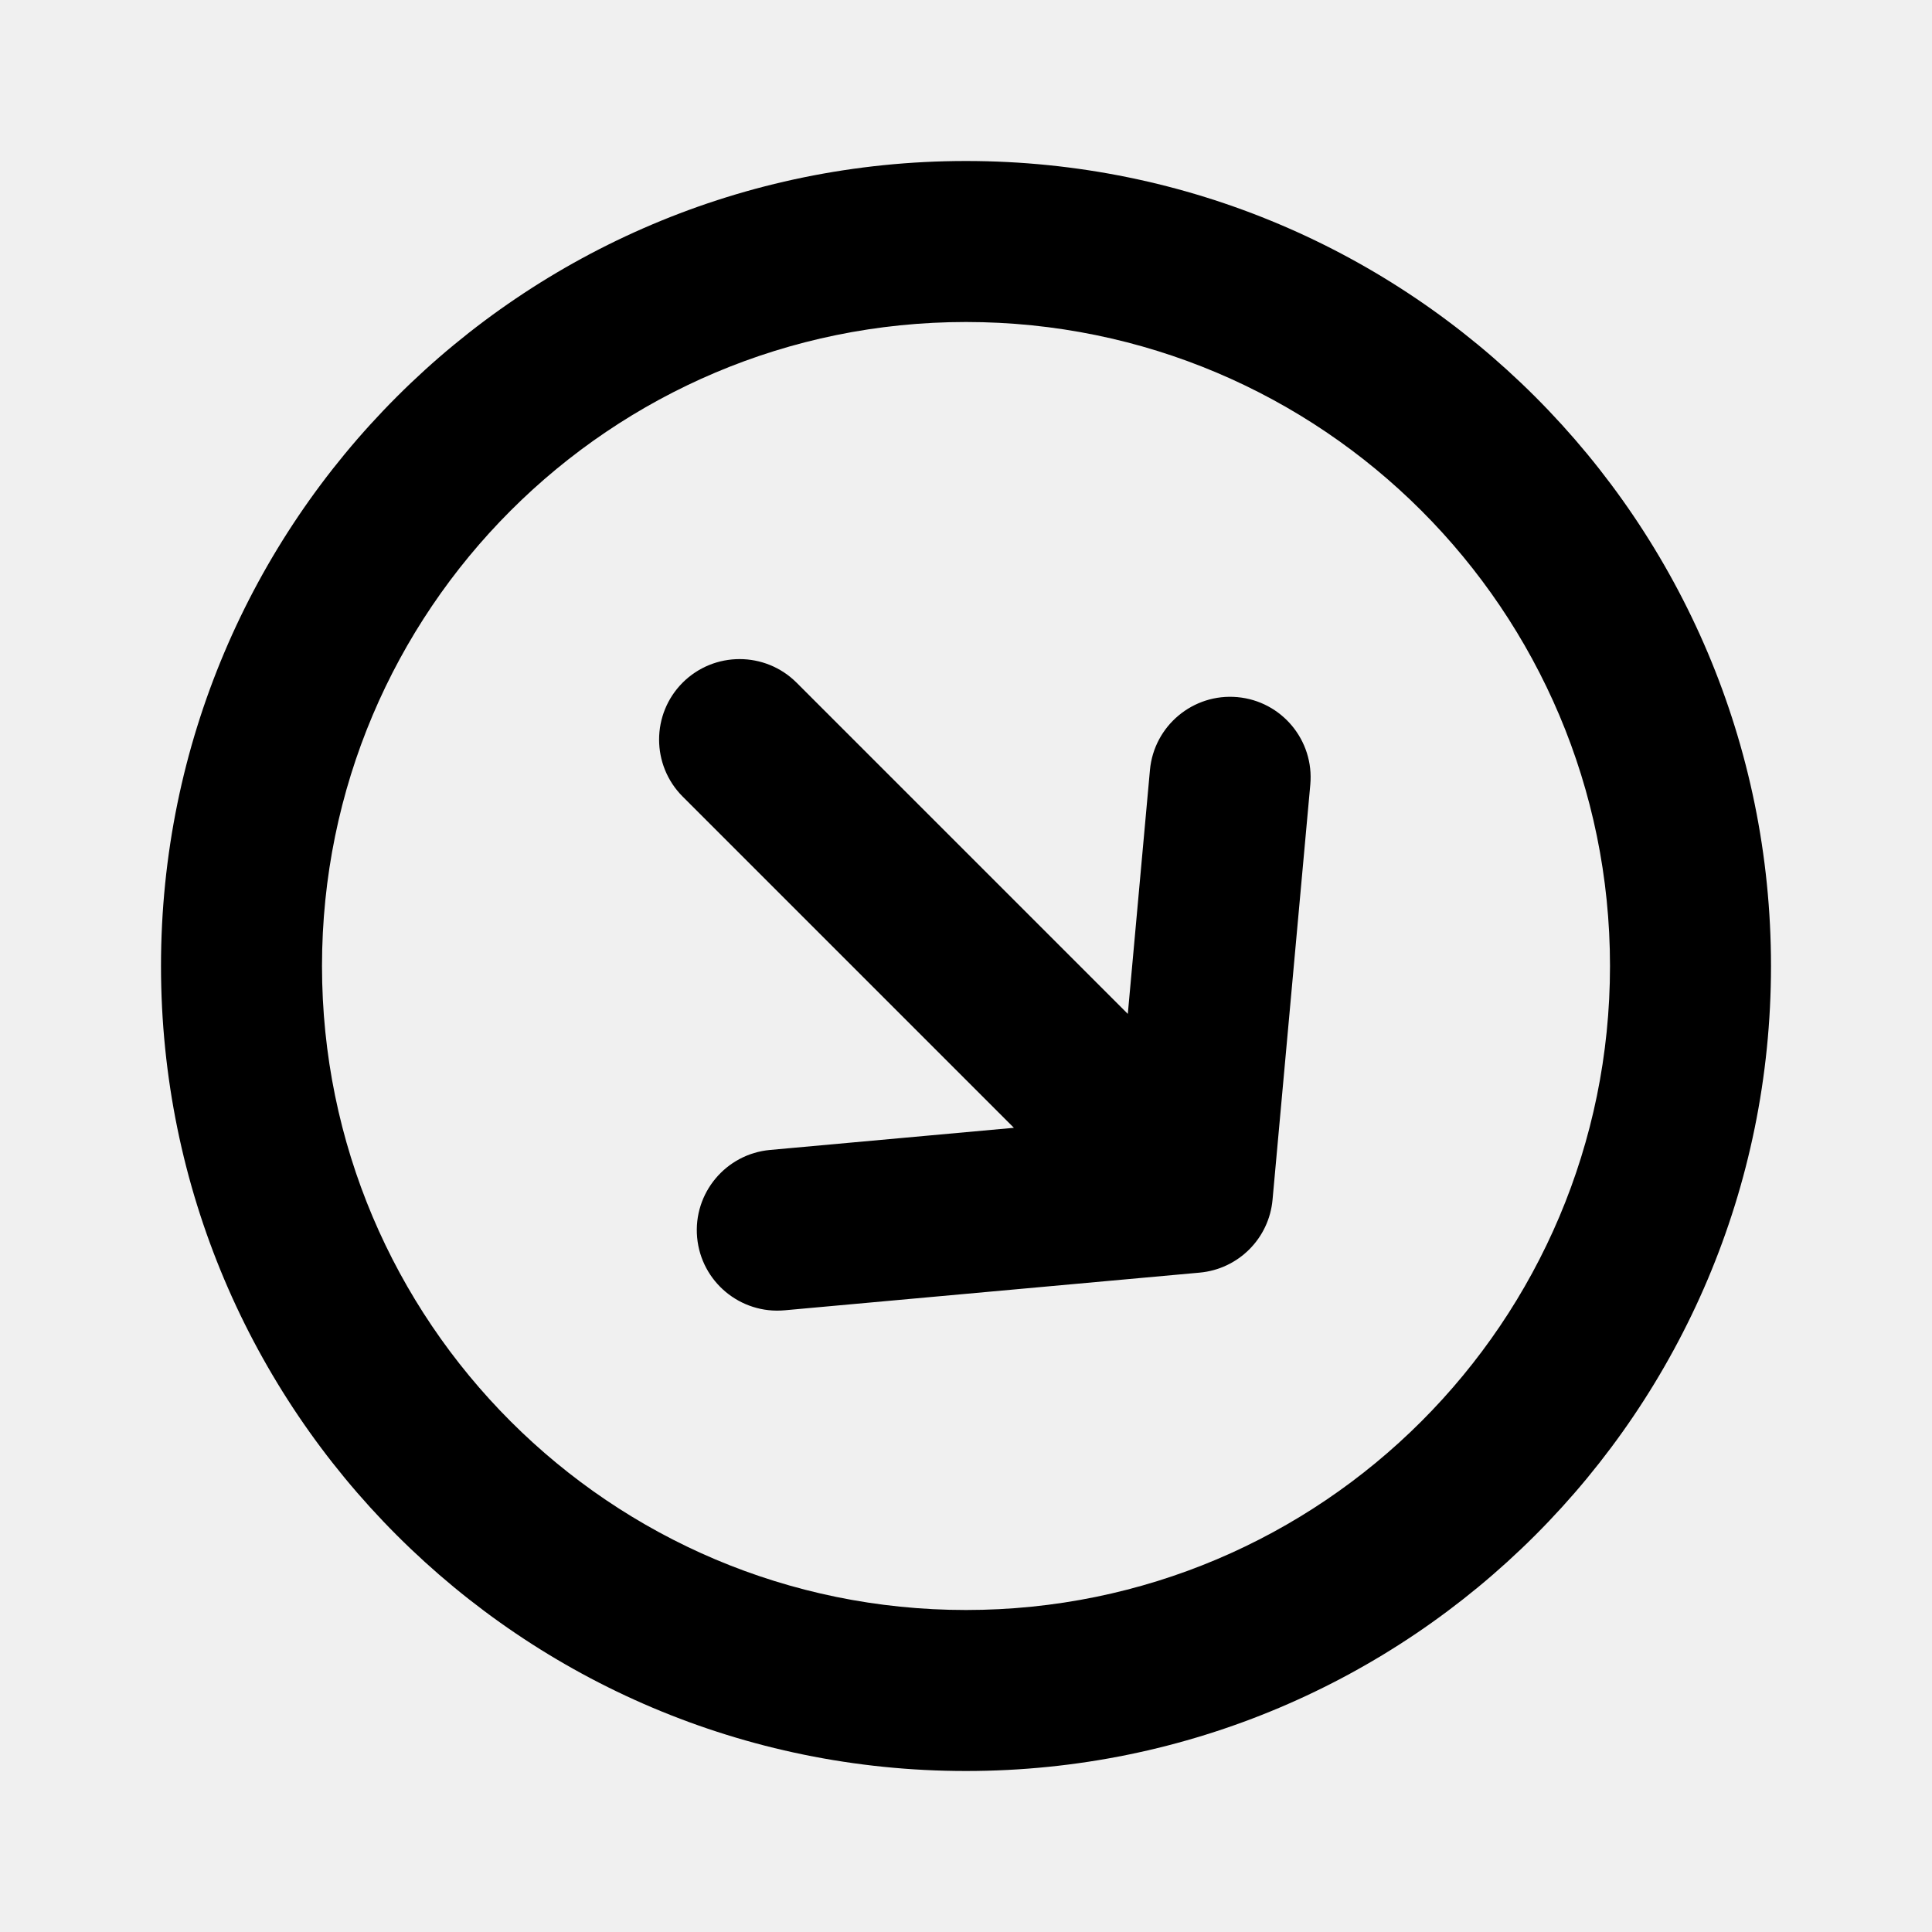
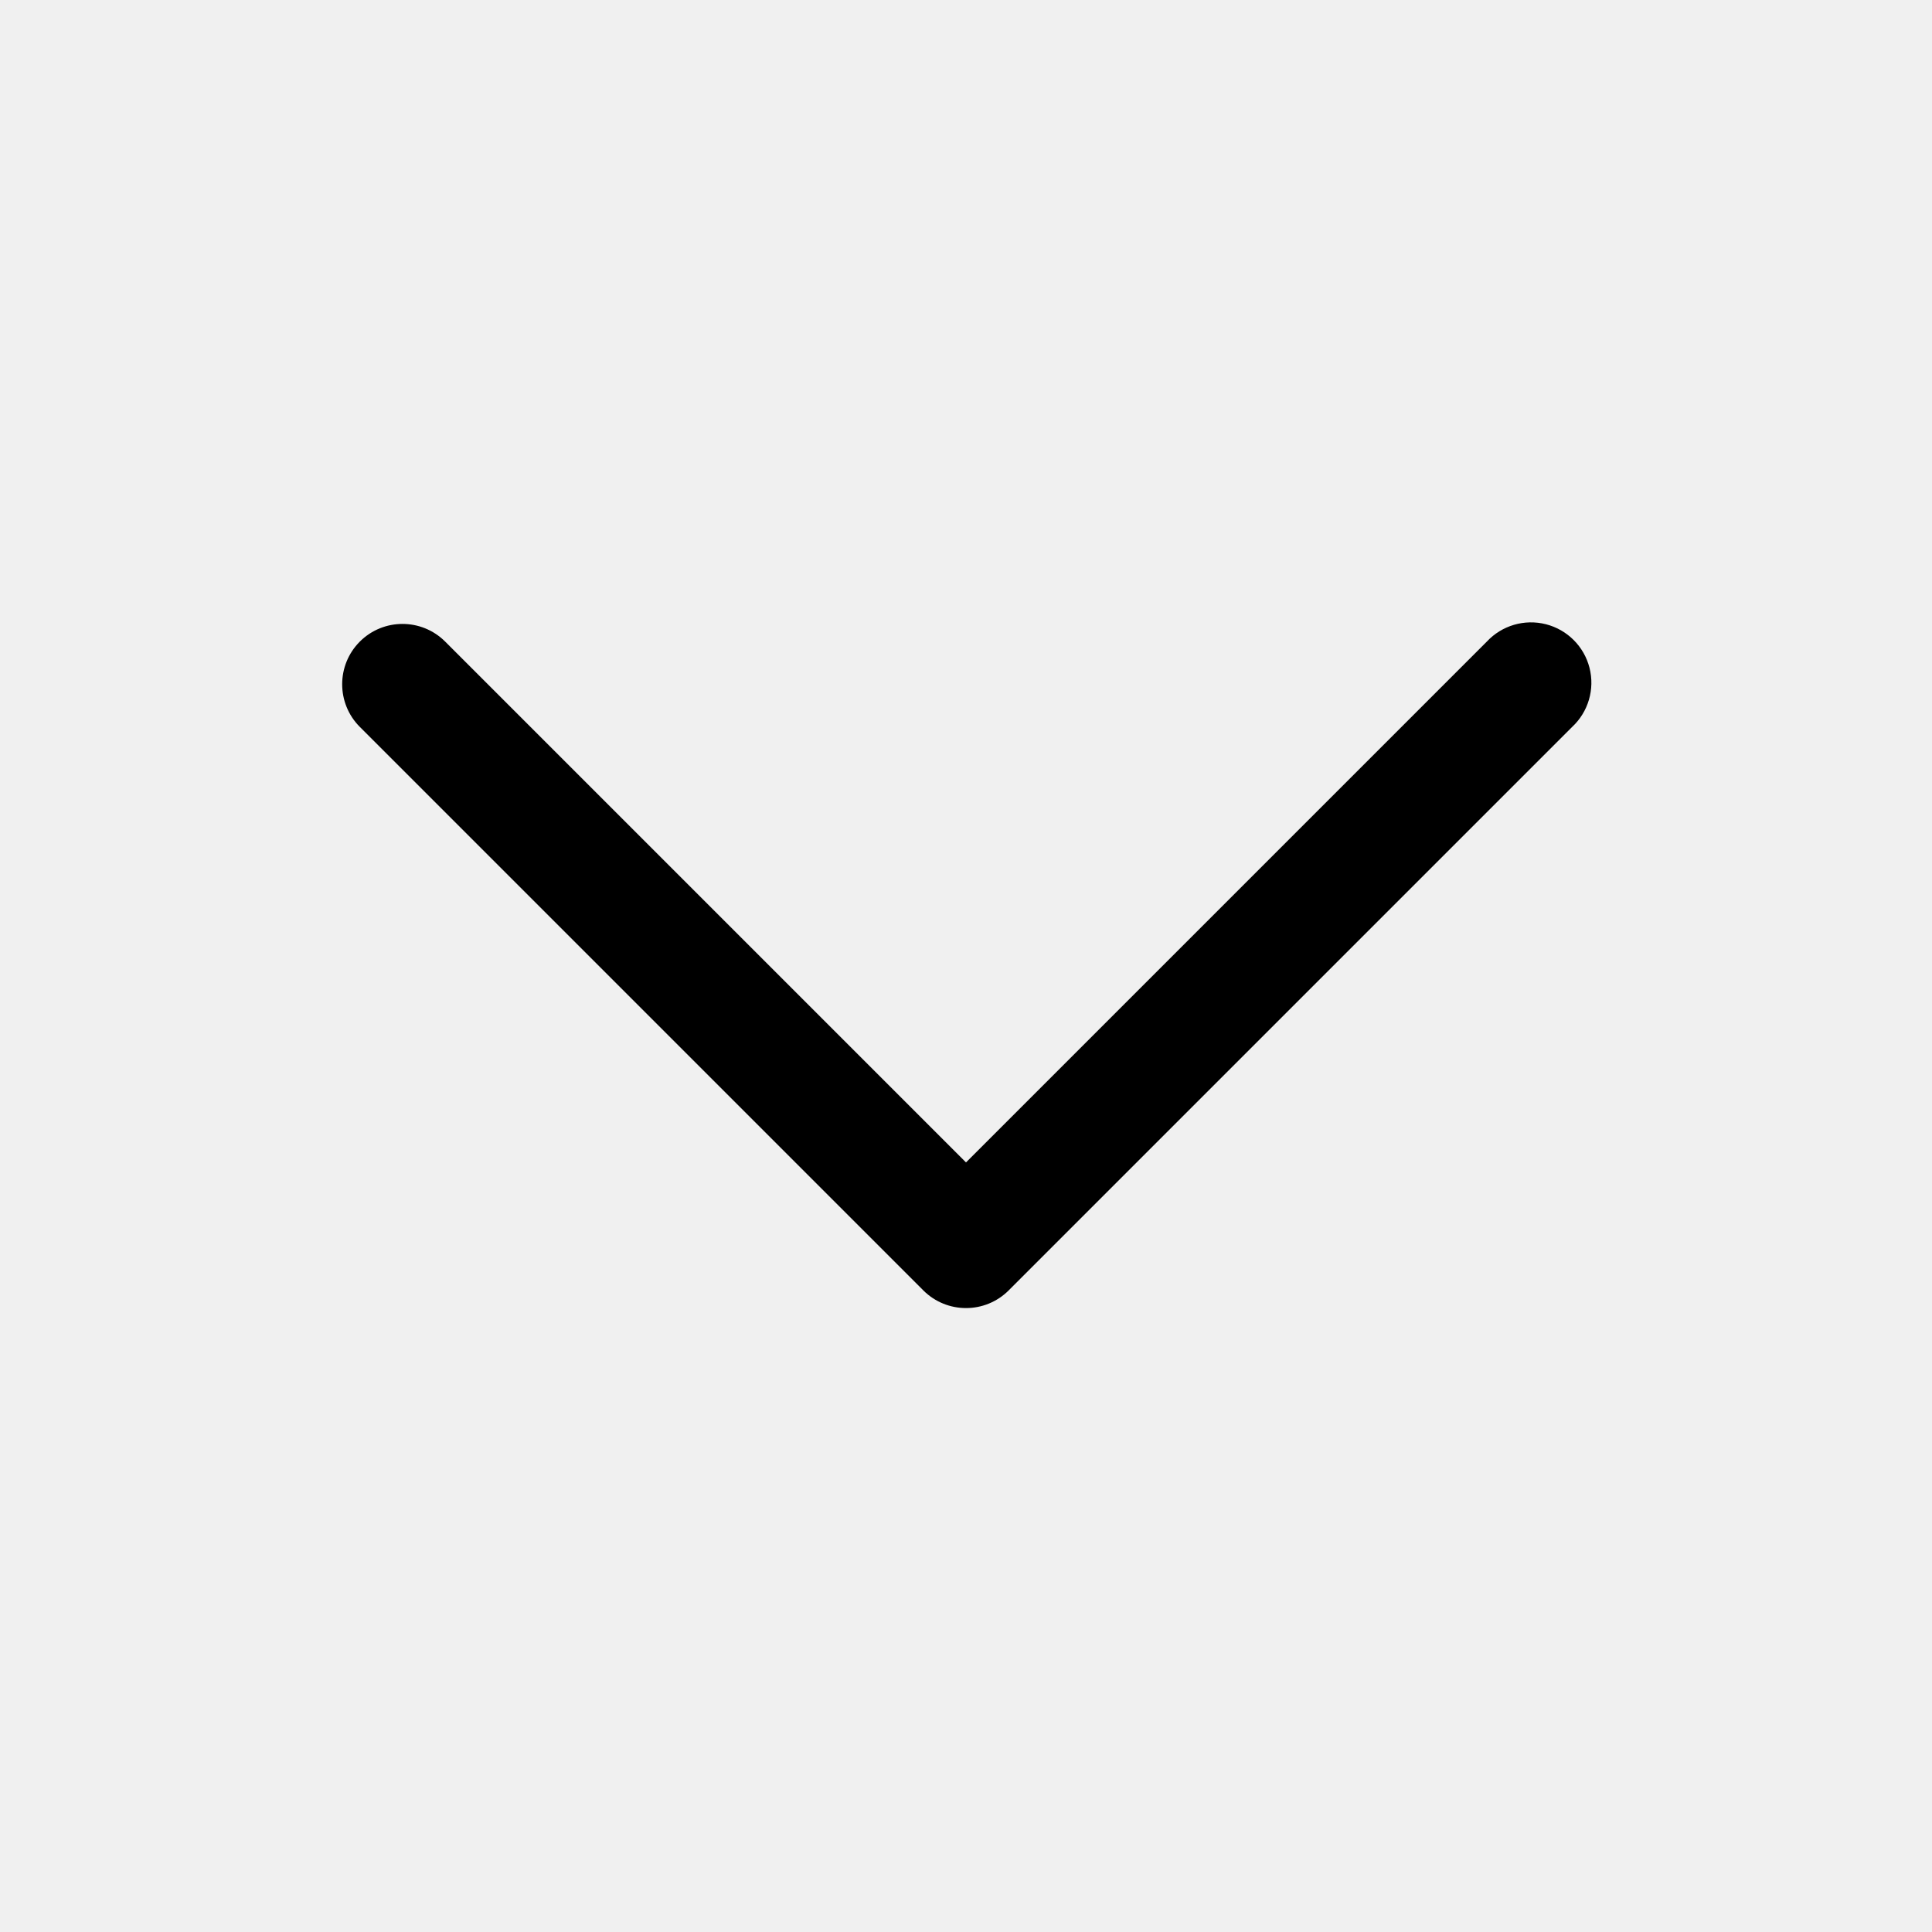
- <svg xmlns="http://www.w3.org/2000/svg" width="24" height="24" viewBox="0 0 24 24" fill="none">
-   <g clip-path="url(#clip0_18_340)">
-     <path d="M16.277 9.747C16.327 9.197 15.922 8.71 15.372 8.66C14.822 8.61 14.335 9.016 14.285 9.566L15.281 9.656L16.277 9.747ZM14.812 14.813L14.903 15.809C15.384 15.765 15.765 15.384 15.808 14.903L14.812 14.813ZM9.566 14.285C9.016 14.335 8.61 14.822 8.66 15.372C8.71 15.922 9.197 16.327 9.747 16.277L9.656 15.281L9.566 14.285ZM9.895 8.48C9.504 8.09 8.871 8.09 8.48 8.48C8.09 8.871 8.09 9.504 8.48 9.895L9.187 9.188L9.895 8.48ZM15.281 9.656L14.285 9.566L13.817 14.722L14.812 14.813L15.808 14.903L16.277 9.747L15.281 9.656ZM14.812 14.813L14.722 13.817L9.566 14.285L9.656 15.281L9.747 16.277L14.903 15.809L14.812 14.813ZM14.812 14.813L15.52 14.105L9.895 8.48L9.187 9.188L8.48 9.895L14.105 15.52L14.812 14.813ZM21 12H20C20 16.418 16.418 20 12 20V21V22C17.523 22 22 17.523 22 12H21ZM12 21V20C7.582 20 4 16.418 4 12H3H2C2 17.523 6.477 22 12 22V21ZM3 12H4C4 7.582 7.582 4 12 4V3V2C6.477 2 2 6.477 2 12H3ZM12 3V4C16.418 4 20 7.582 20 12H21H22C22 6.477 17.523 2 12 2V3Z" fill="black" />
-   </g>
-   <defs>
-     <clipPath id="clip0_18_340">
-       <rect width="24" height="24" fill="white" />
-     </clipPath>
-   </defs>
+ <svg xmlns="http://www.w3.org/2000/svg" viewBox="0 0 24 24">
+   <path fill="currentColor" fill-rule="evenodd" d="M4.47 7.97a.75.75 0 0 1 1.06 0L12 14.44l6.47-6.47a.75.75 0 1 1 1.06 1.06l-7 7a.75.75 0 0 1-1.06 0l-7-7a.75.75 0 0 1 0-1.06" clip-rule="evenodd" />
</svg>
